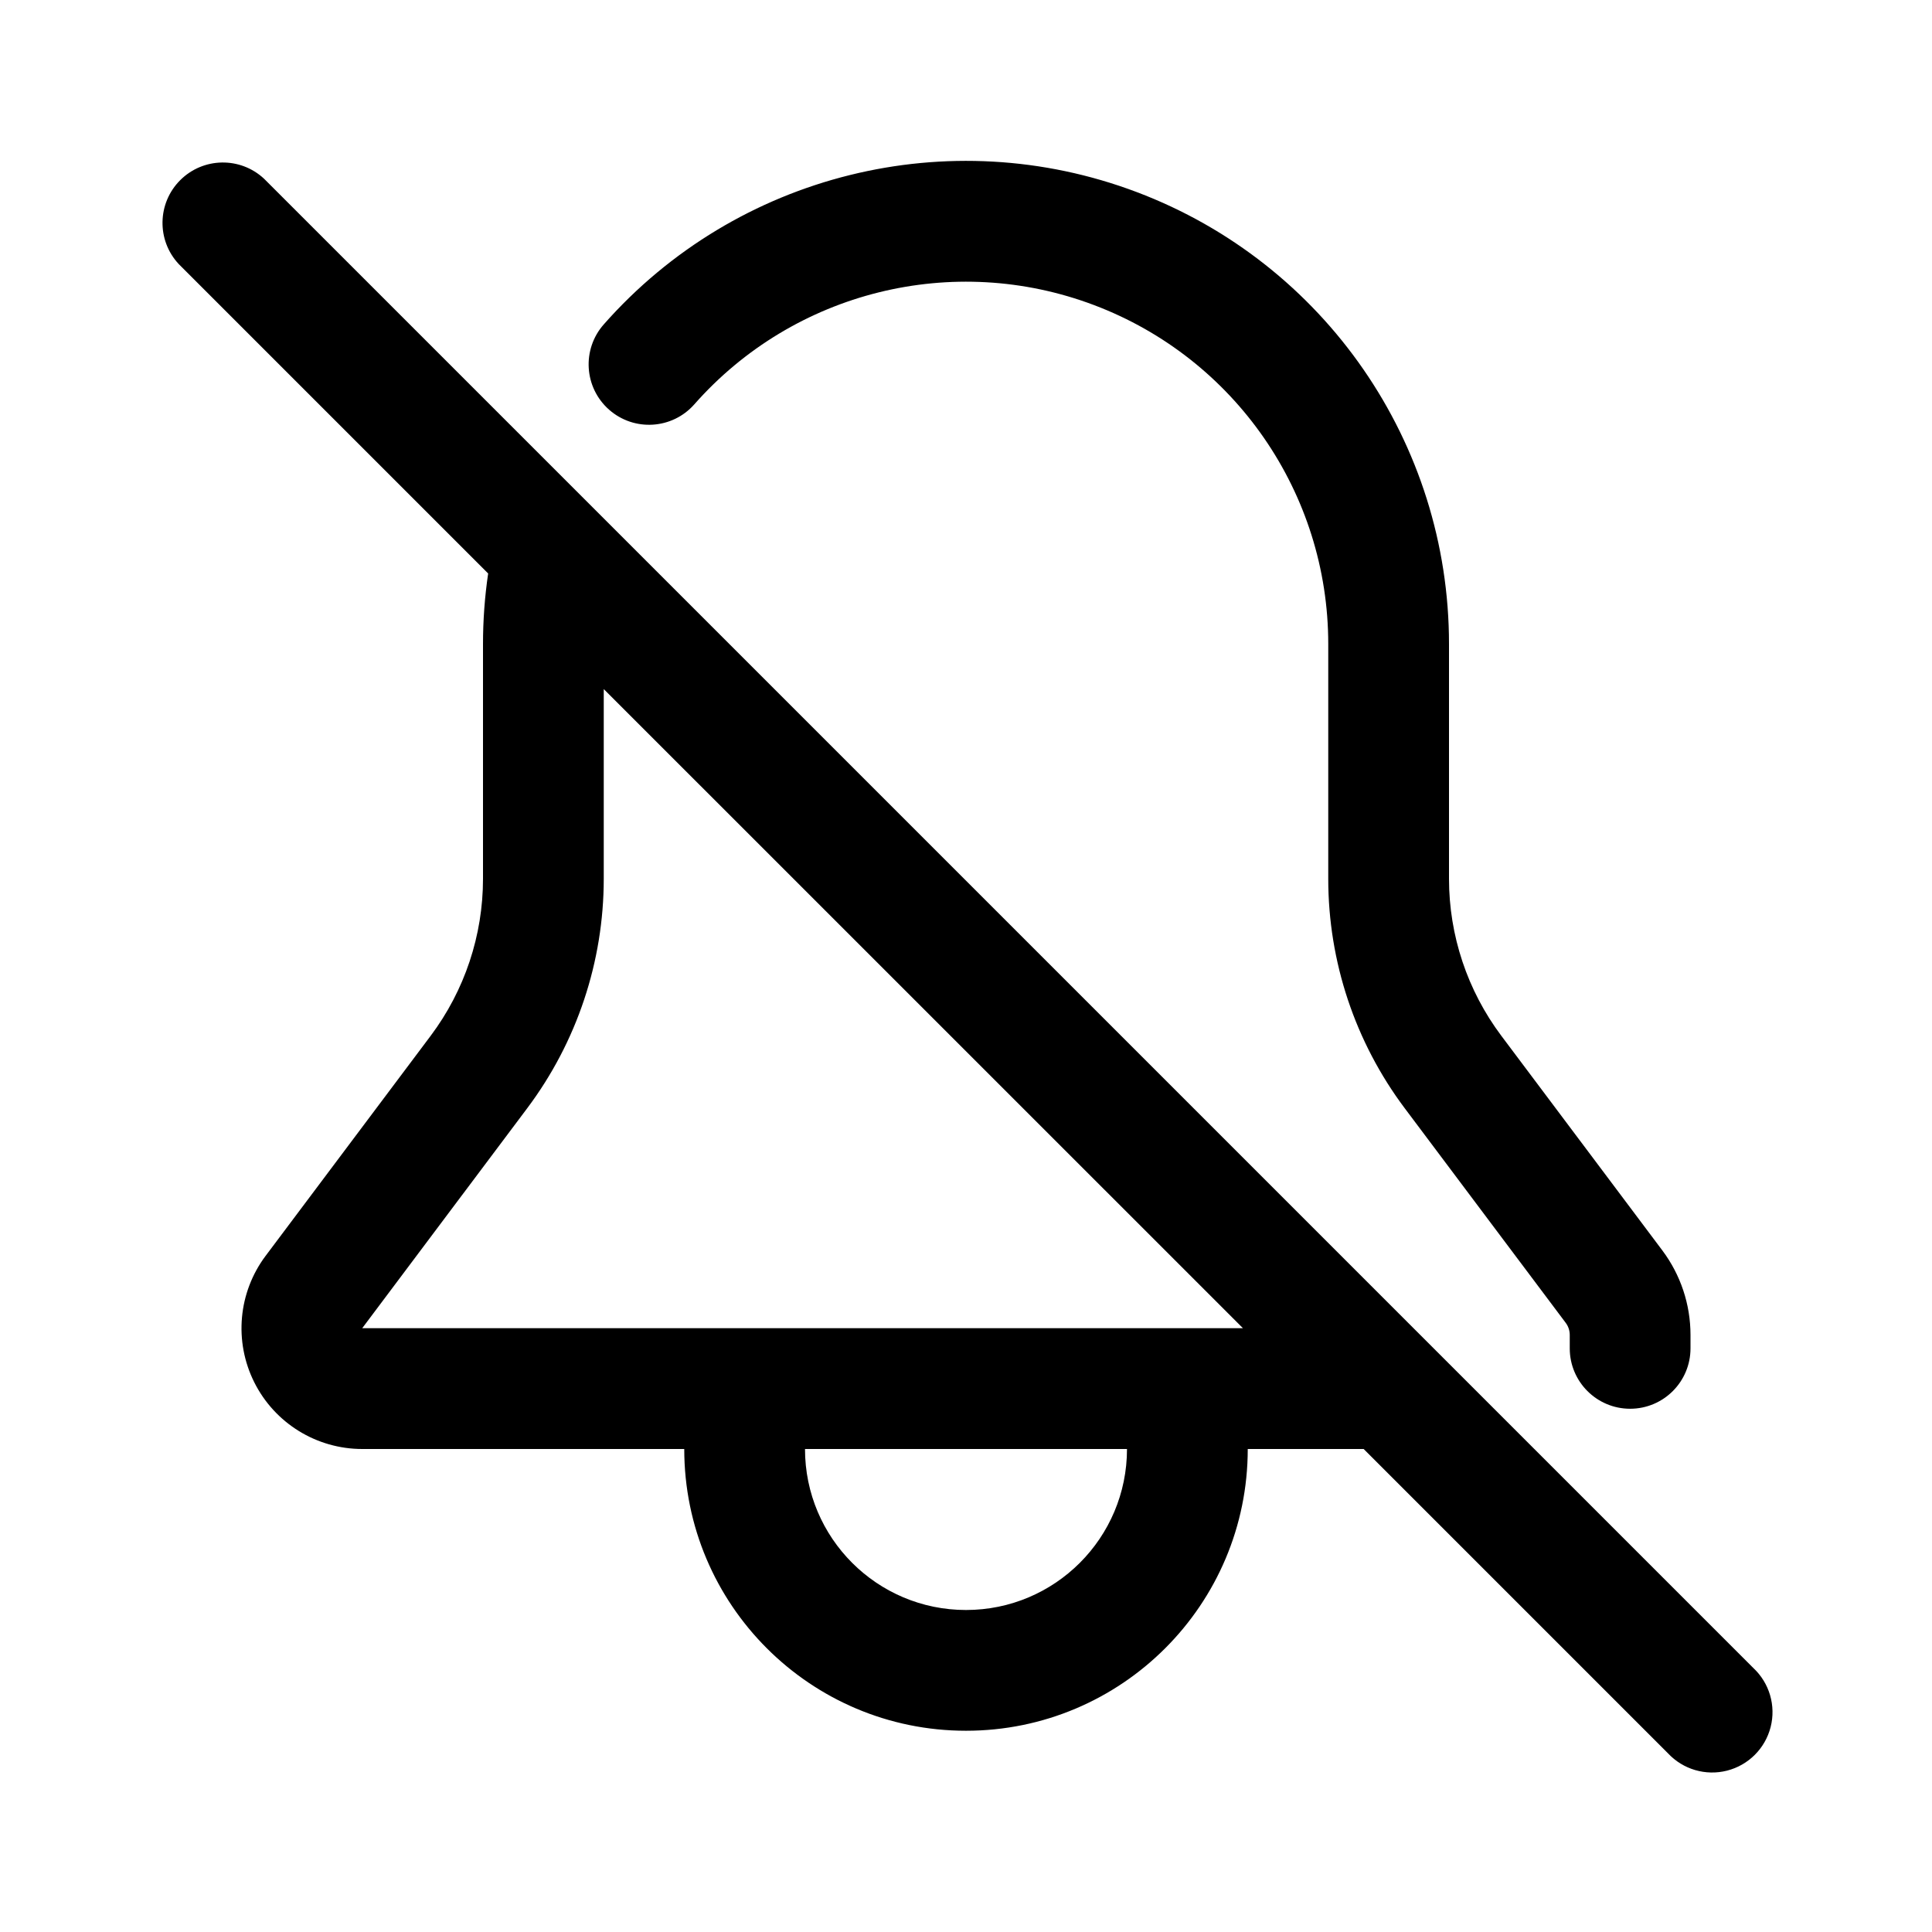
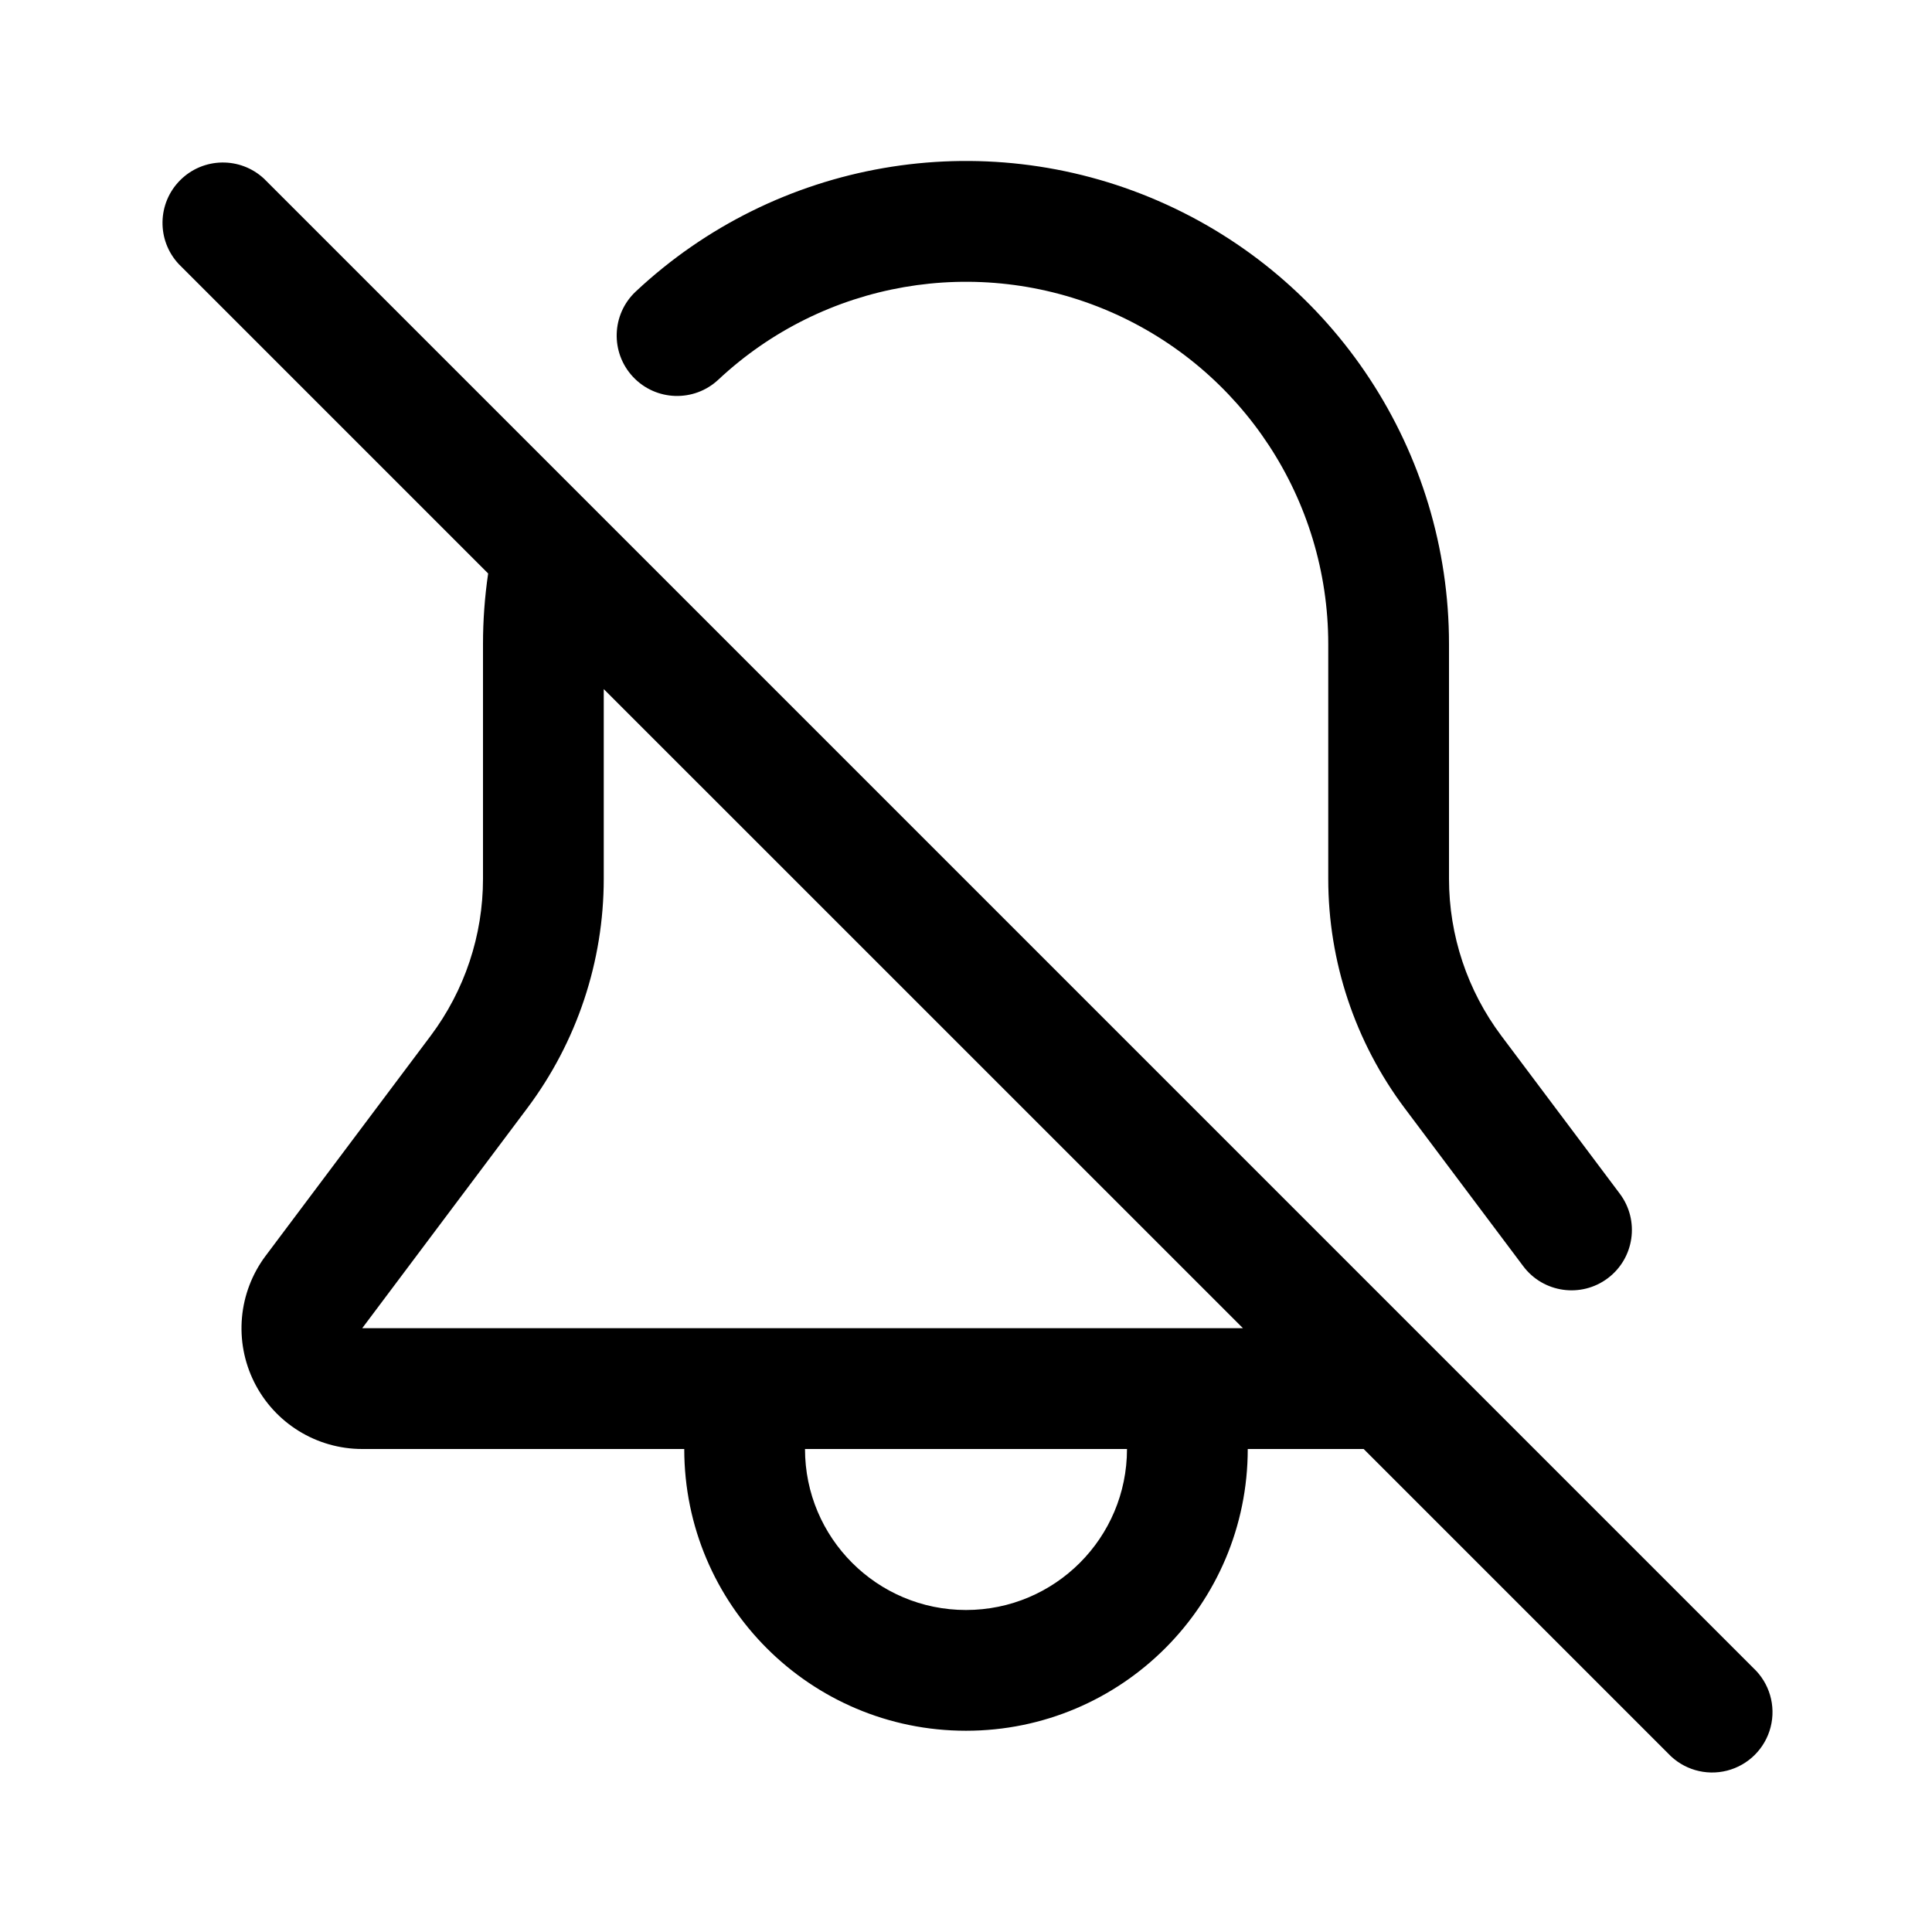
<svg xmlns="http://www.w3.org/2000/svg" width="24" height="24" viewBox="0 0 24 24">
-   <path fill-rule="evenodd" clip-rule="evenodd" d="M3.28 2.22a.75.75 0 00-1.06 1.06l3.844 3.844A6.042 6.042 0 006 8v2.917a3.25 3.25 0 01-.65 1.95L3.3 15.6A1.5 1.5 0 004.5 18h4a3.5 3.5 0 107 0h1.44l3.78 3.78a.75.75 0 101.06-1.06L3.28 2.22zM14 18h-4a2 2 0 104 0zm-6.5-7.083V8.56l7.94 7.939H4.5l2.05-2.733a4.75 4.75 0 00.95-2.85zm1.125-5.894A4.5 4.5 0 0116.5 8v2.917a4.75 4.75 0 00.95 2.85l2 2.666a.25.25 0 01.05.15v.167a.75.75 0 001.5 0v-.167a1.75 1.75 0 00-.35-1.05l-2-2.666a3.25 3.25 0 01-.65-1.95V8A6 6 0 007.5 4.03a.75.75 0 001.125.993z" />
+   <path fill-rule="evenodd" clip-rule="evenodd" d="M3.28 2.22a.75.75 0 00-1.06 1.06l3.844 3.844A6.042 6.042 0 006 8v2.917a3.25 3.25 0 01-.65 1.95L3.3 15.6A1.5 1.5 0 004.5 18h4a3.5 3.5 0 107 0h1.44l3.78 3.78a.75.75 0 101.06-1.06L3.28 2.22zM14 18h-4a2 2 0 104 0zm-6.5-7.083V8.56l7.94 7.939H4.5l2.05-2.733a4.75 4.75 0 00.95-2.85zm1.424-6.201A4.5 4.5 0 0116.5 8v2.917a4.75 4.75 0 00.95 2.85l1.472 1.962a.75.75 0 101.2-.9l-1.472-1.962a3.25 3.25 0 01-.65-1.95V8A6 6 0 007.898 3.621a.75.75 0 101.026 1.095z" />
</svg>
